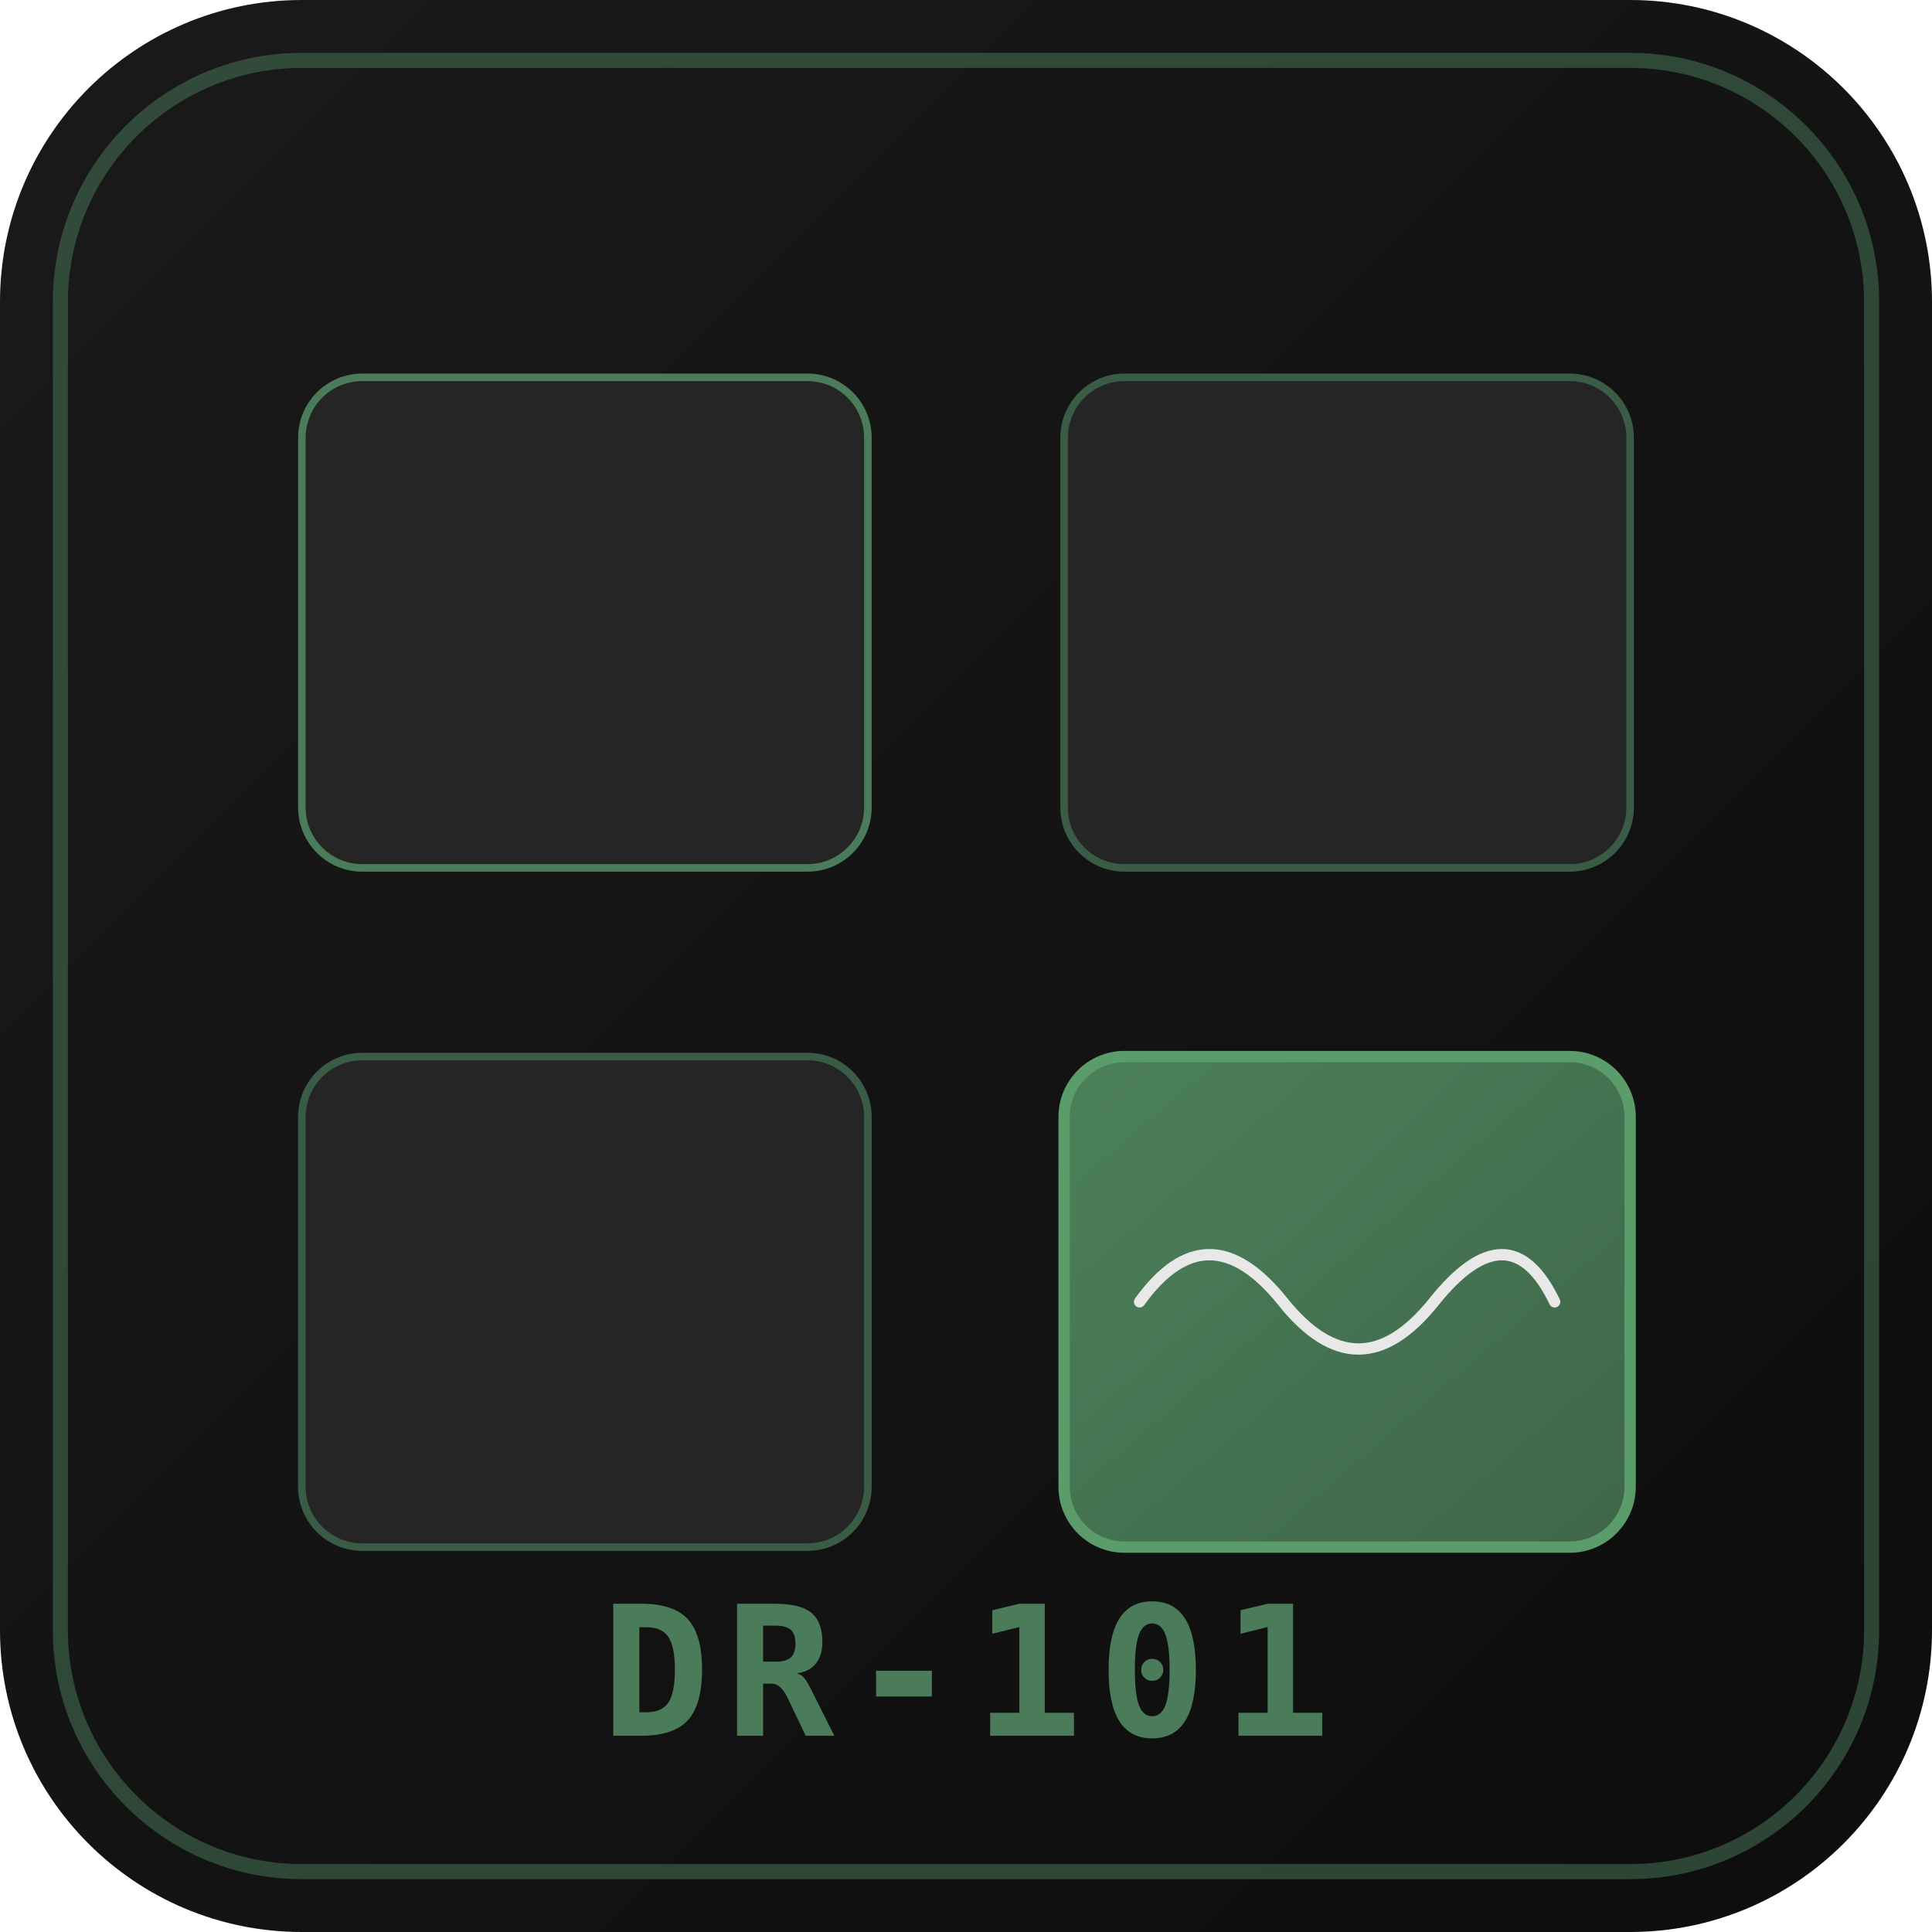
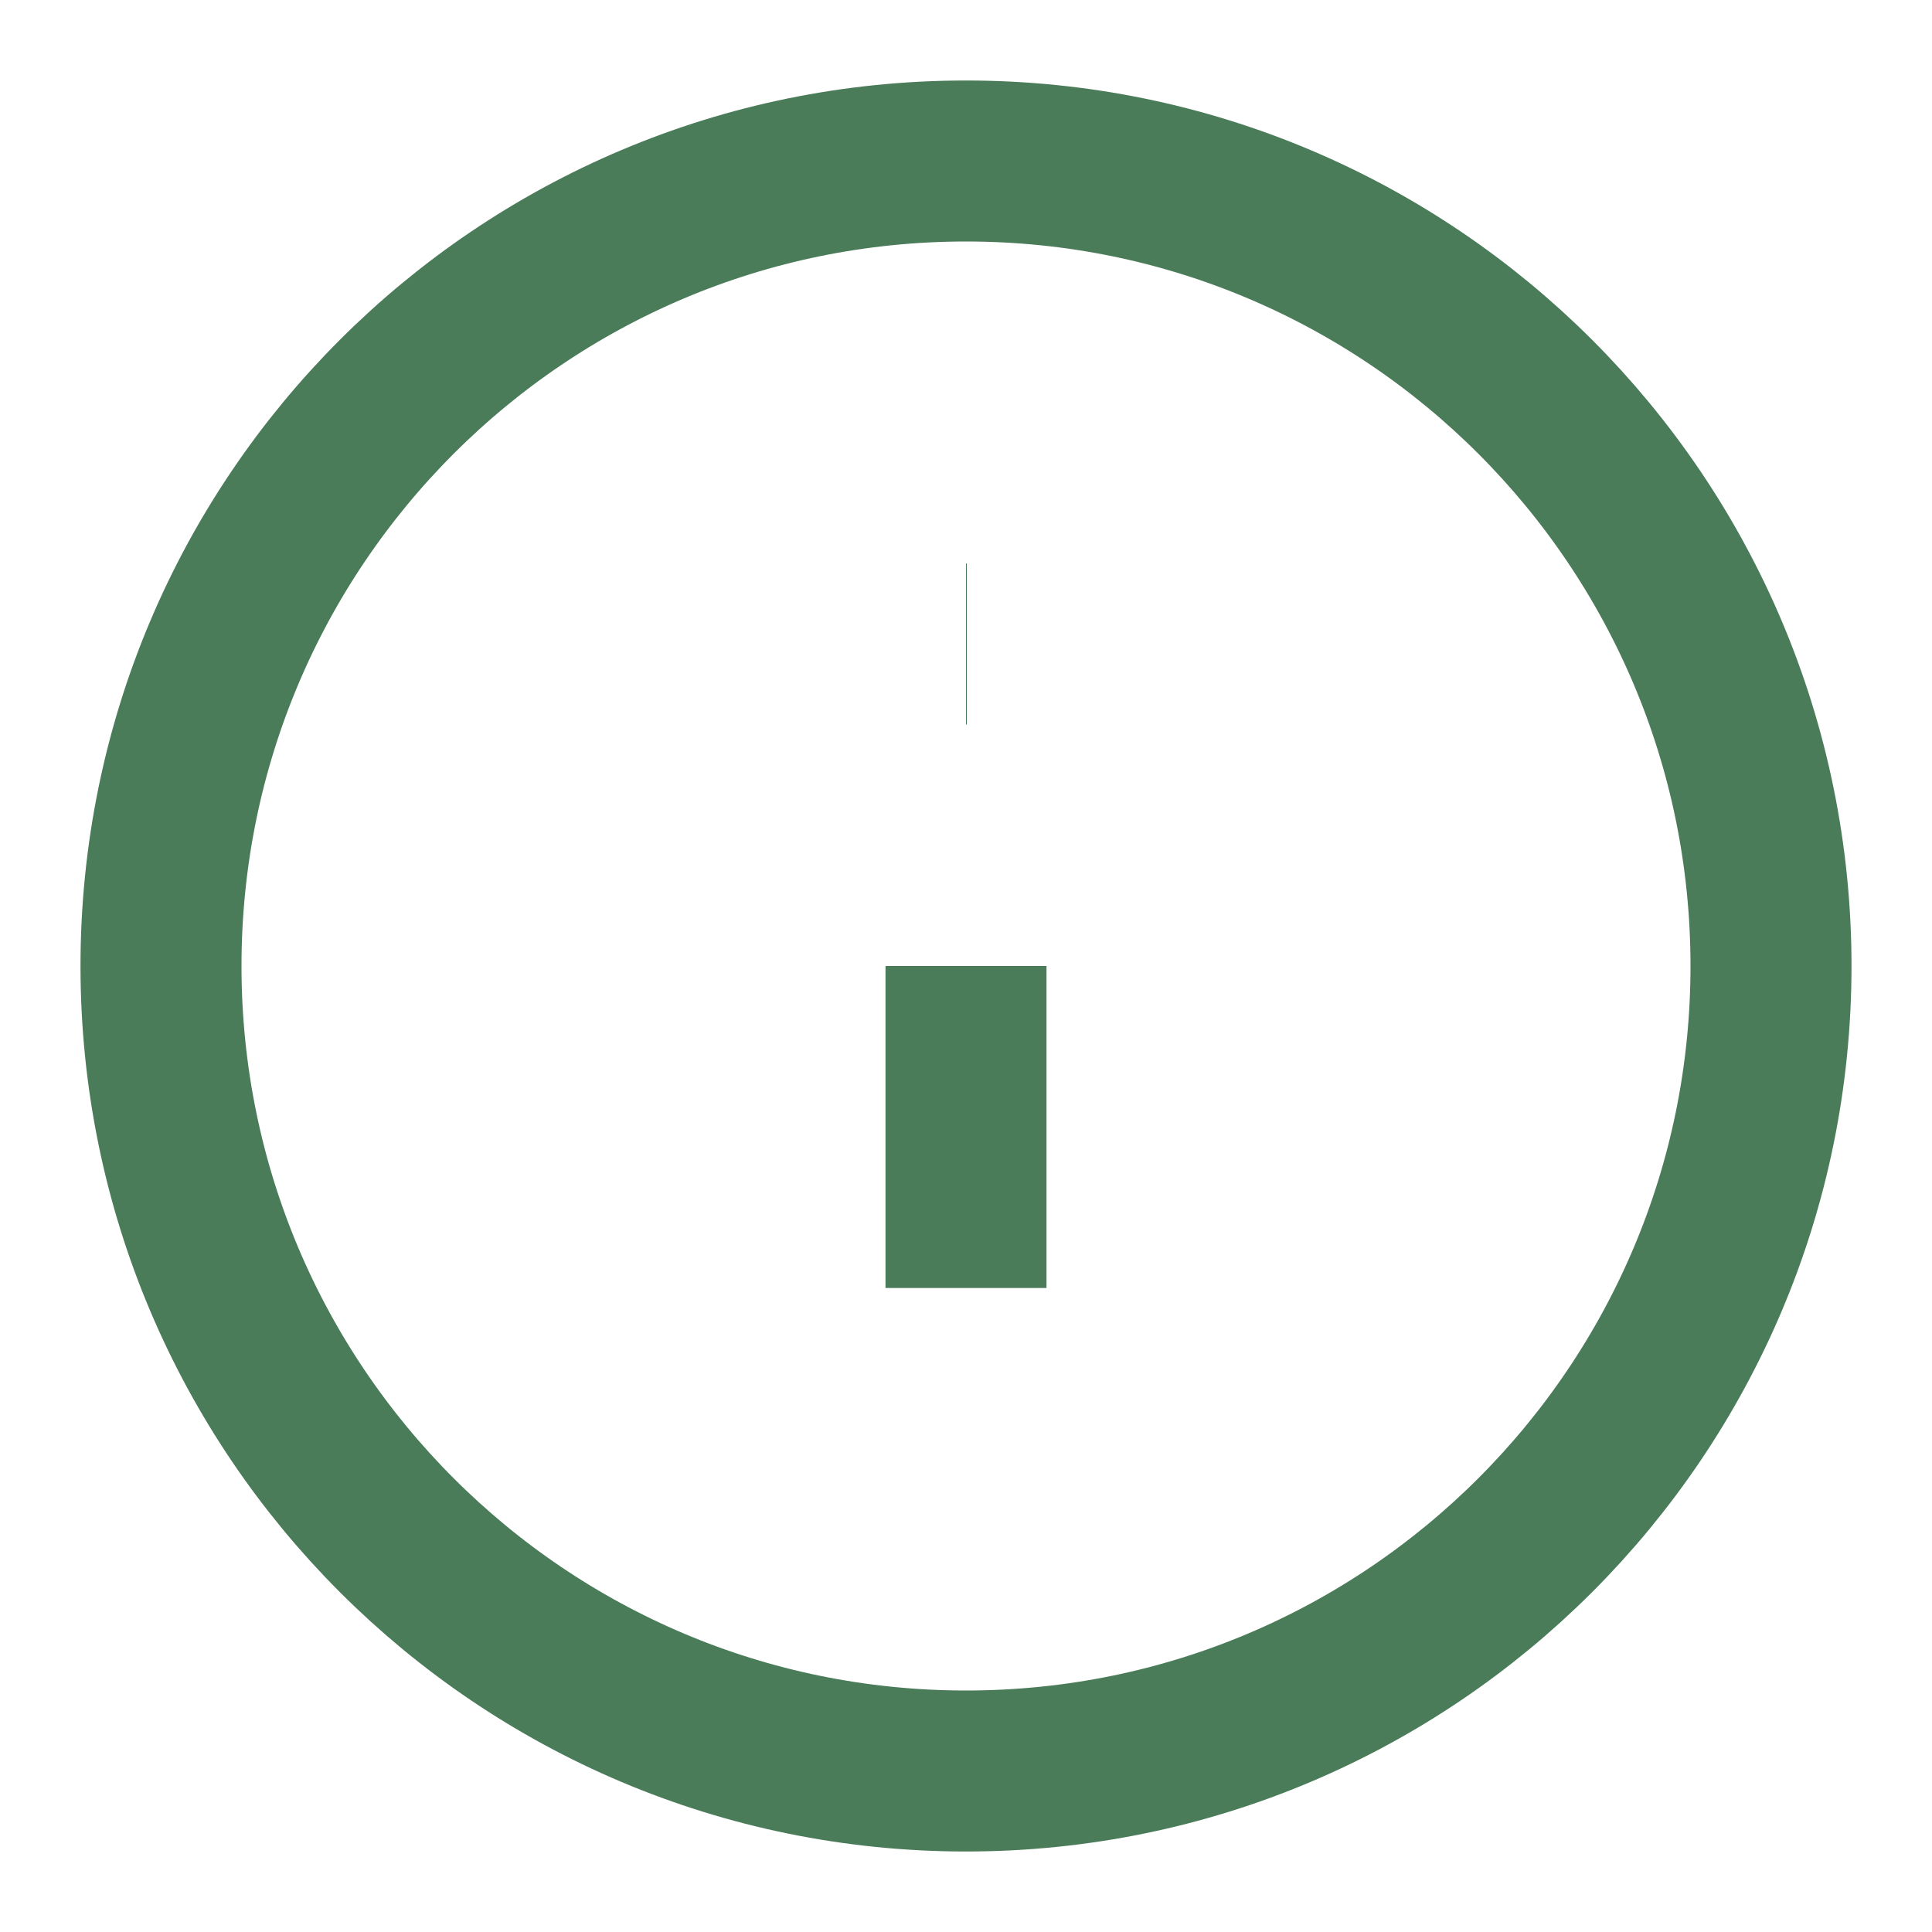
- <svg xmlns="http://www.w3.org/2000/svg" viewBox="0 0 512 512">
-   <defs>
-     <linearGradient id="bgGrad" x1="0%" y1="0%" x2="100%" y2="100%">
-       <stop offset="0%" style="stop-color:#1a1a1a" />
-       <stop offset="100%" style="stop-color:#0d0d0d" />
-     </linearGradient>
-     <linearGradient id="accentGrad" x1="0%" y1="0%" x2="100%" y2="100%">
-       <stop offset="0%" style="stop-color:#5a9c6a" />
-       <stop offset="100%" style="stop-color:#4a7c59" />
-     </linearGradient>
-   </defs>
-   <rect width="512" height="512" rx="80" fill="url(#bgGrad)" />
-   <rect x="16" y="16" width="480" height="480" rx="64" fill="none" stroke="#4a7c59" stroke-width="4" opacity="0.5" />
-   <rect x="80" y="100" width="150" height="130" rx="16" fill="#252525" />
-   <rect x="80" y="100" width="150" height="130" rx="16" fill="none" stroke="#4a7c59" stroke-width="2" />
-   <rect x="282" y="100" width="150" height="130" rx="16" fill="#252525" />
-   <rect x="282" y="100" width="150" height="130" rx="16" fill="none" stroke="#3a5c45" stroke-width="2" />
-   <rect x="80" y="280" width="150" height="130" rx="16" fill="#252525" />
-   <rect x="80" y="280" width="150" height="130" rx="16" fill="none" stroke="#3a5c45" stroke-width="2" />
-   <rect x="282" y="280" width="150" height="130" rx="16" fill="url(#accentGrad)" opacity="0.8" />
-   <rect x="282" y="280" width="150" height="130" rx="16" fill="none" stroke="#5a9c6a" stroke-width="3" />
-   <path d="M302 345 Q320 320 340 345 Q360 370 380 345 Q400 320 412 345" fill="none" stroke="#e8e8e8" stroke-width="3" stroke-linecap="round" />
-   <text x="256" y="460" font-family="monospace" font-size="48" font-weight="bold" fill="#4a7c59" text-anchor="middle" letter-spacing="4">DR-101</text>
+ <svg xmlns="http://www.w3.org/2000/svg" width="20" height="20" viewBox="0 0 24 24" fill="none" stroke="#4a7c59" stroke-width="2">
+   <circle cx="12" cy="12" r="10" />
+   <path d="M12 16v-4M12 8h.01" />
</svg>
